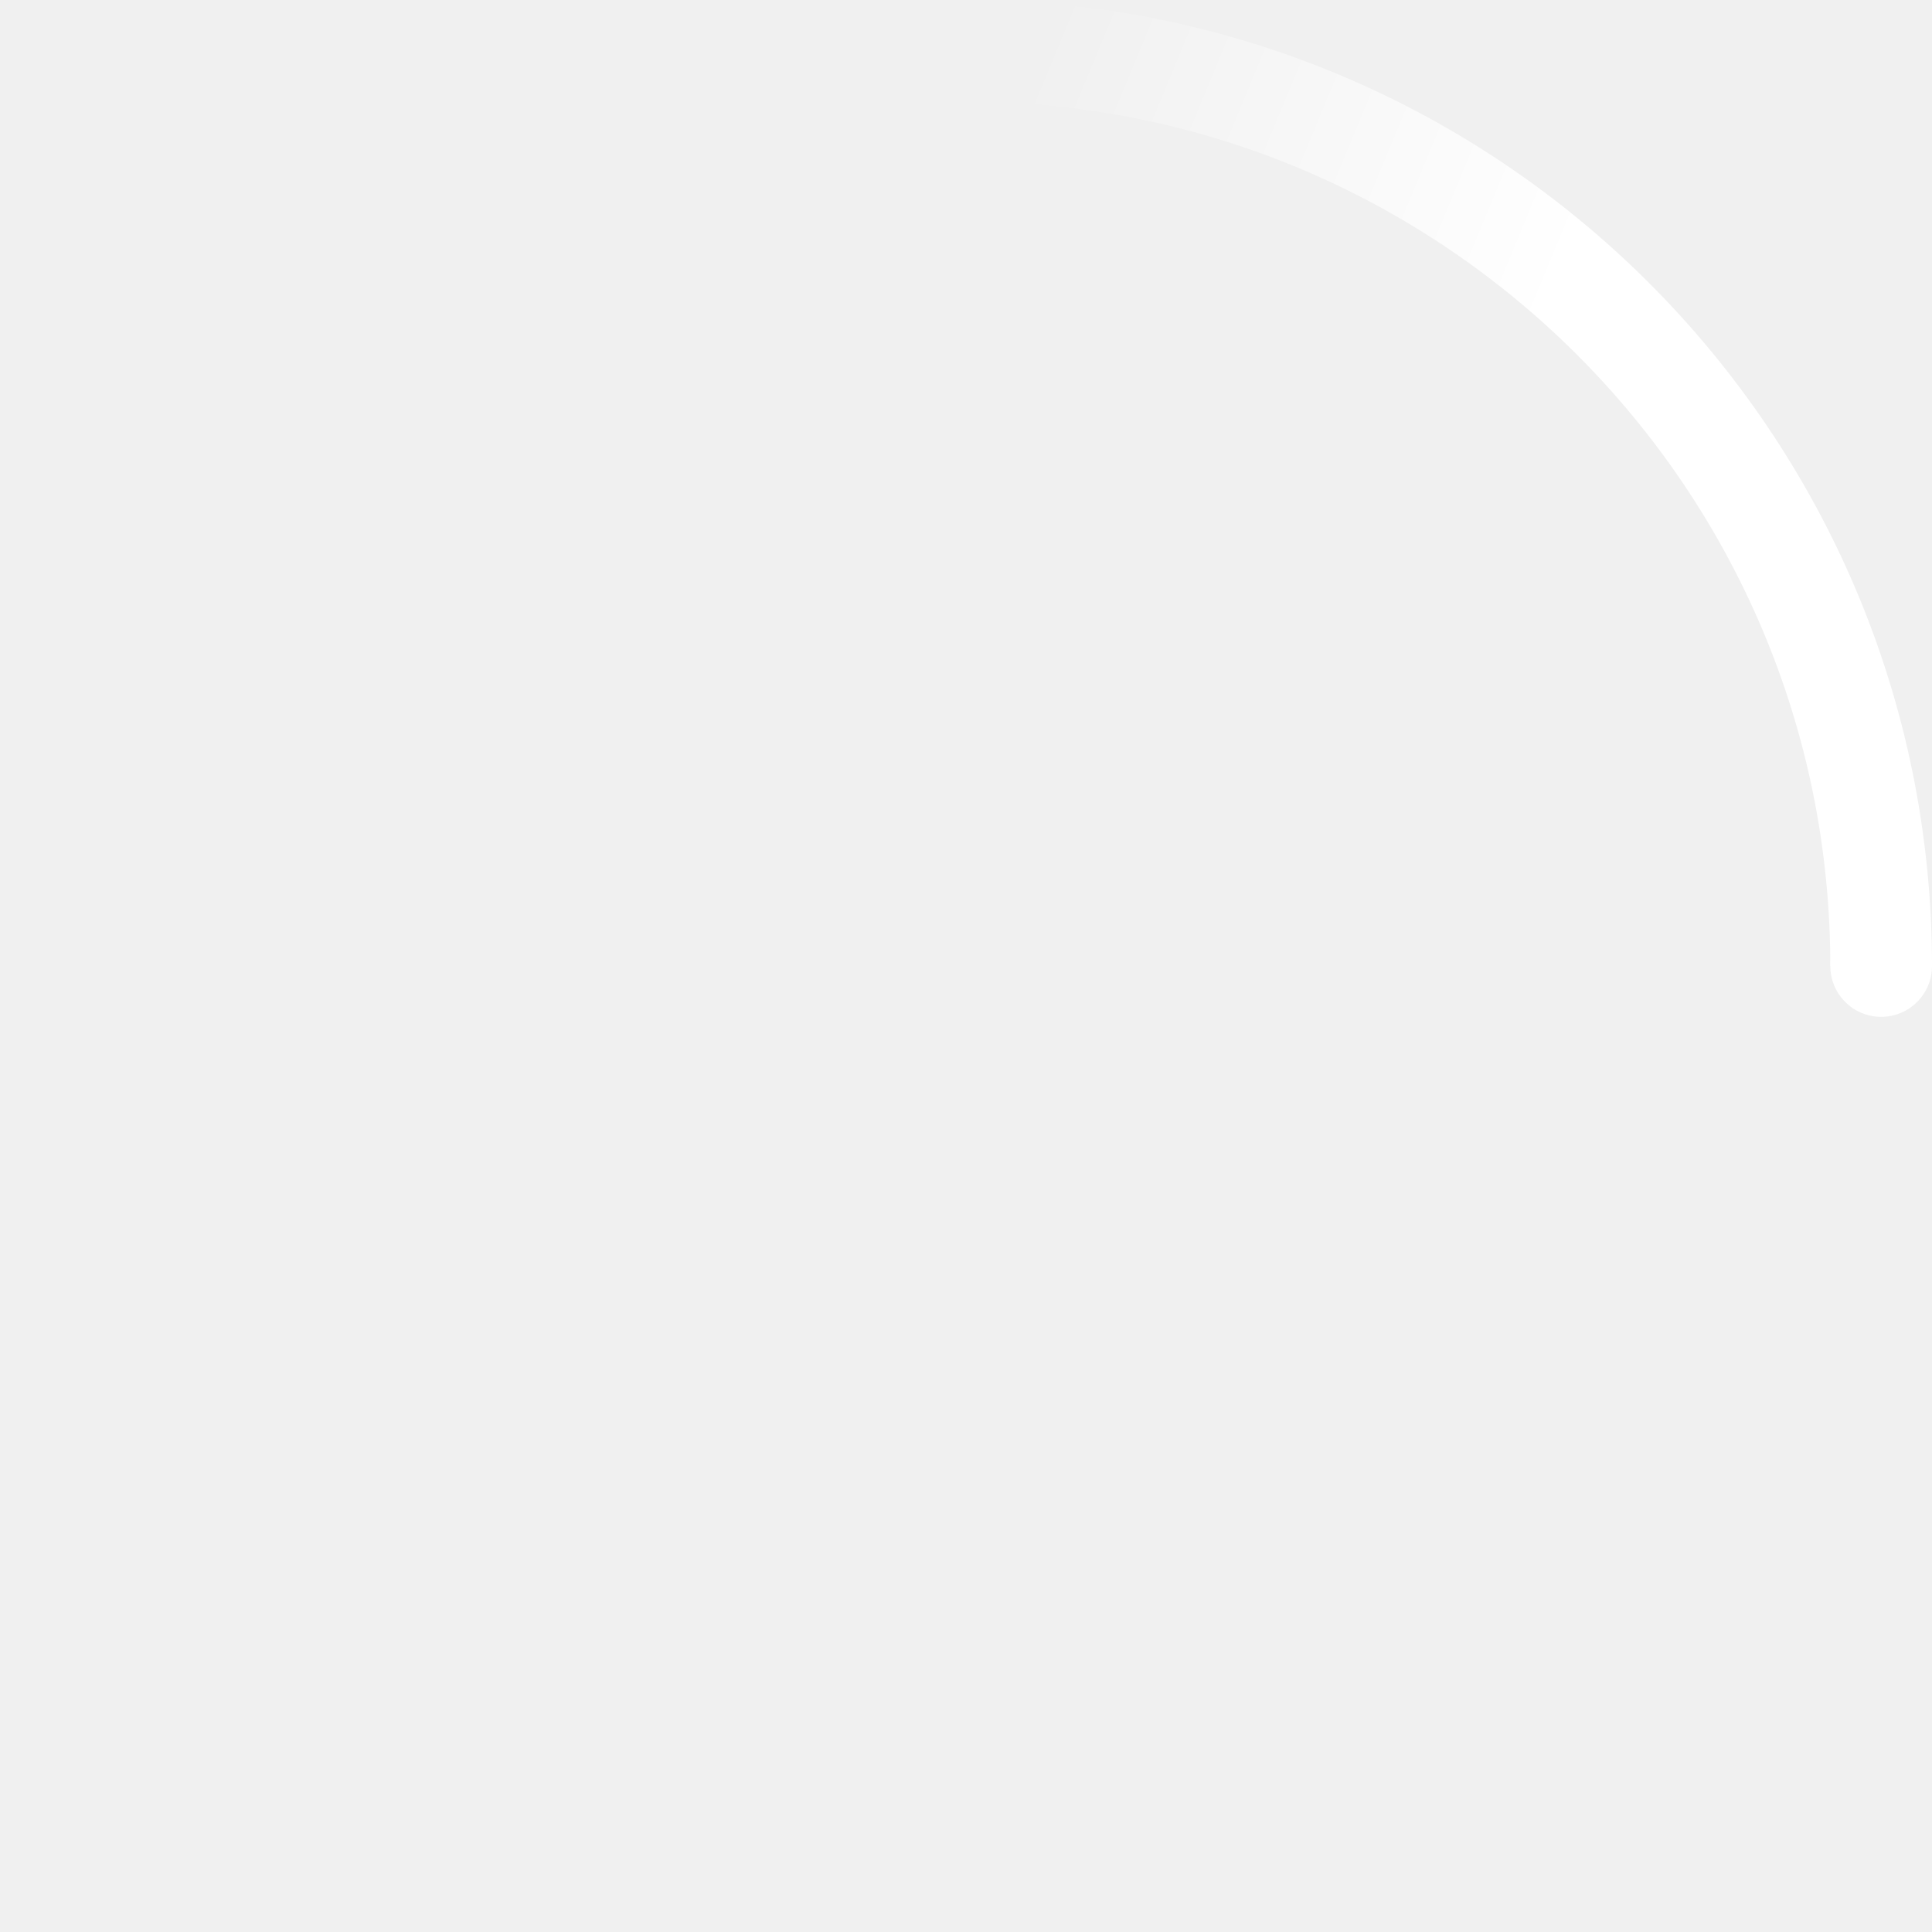
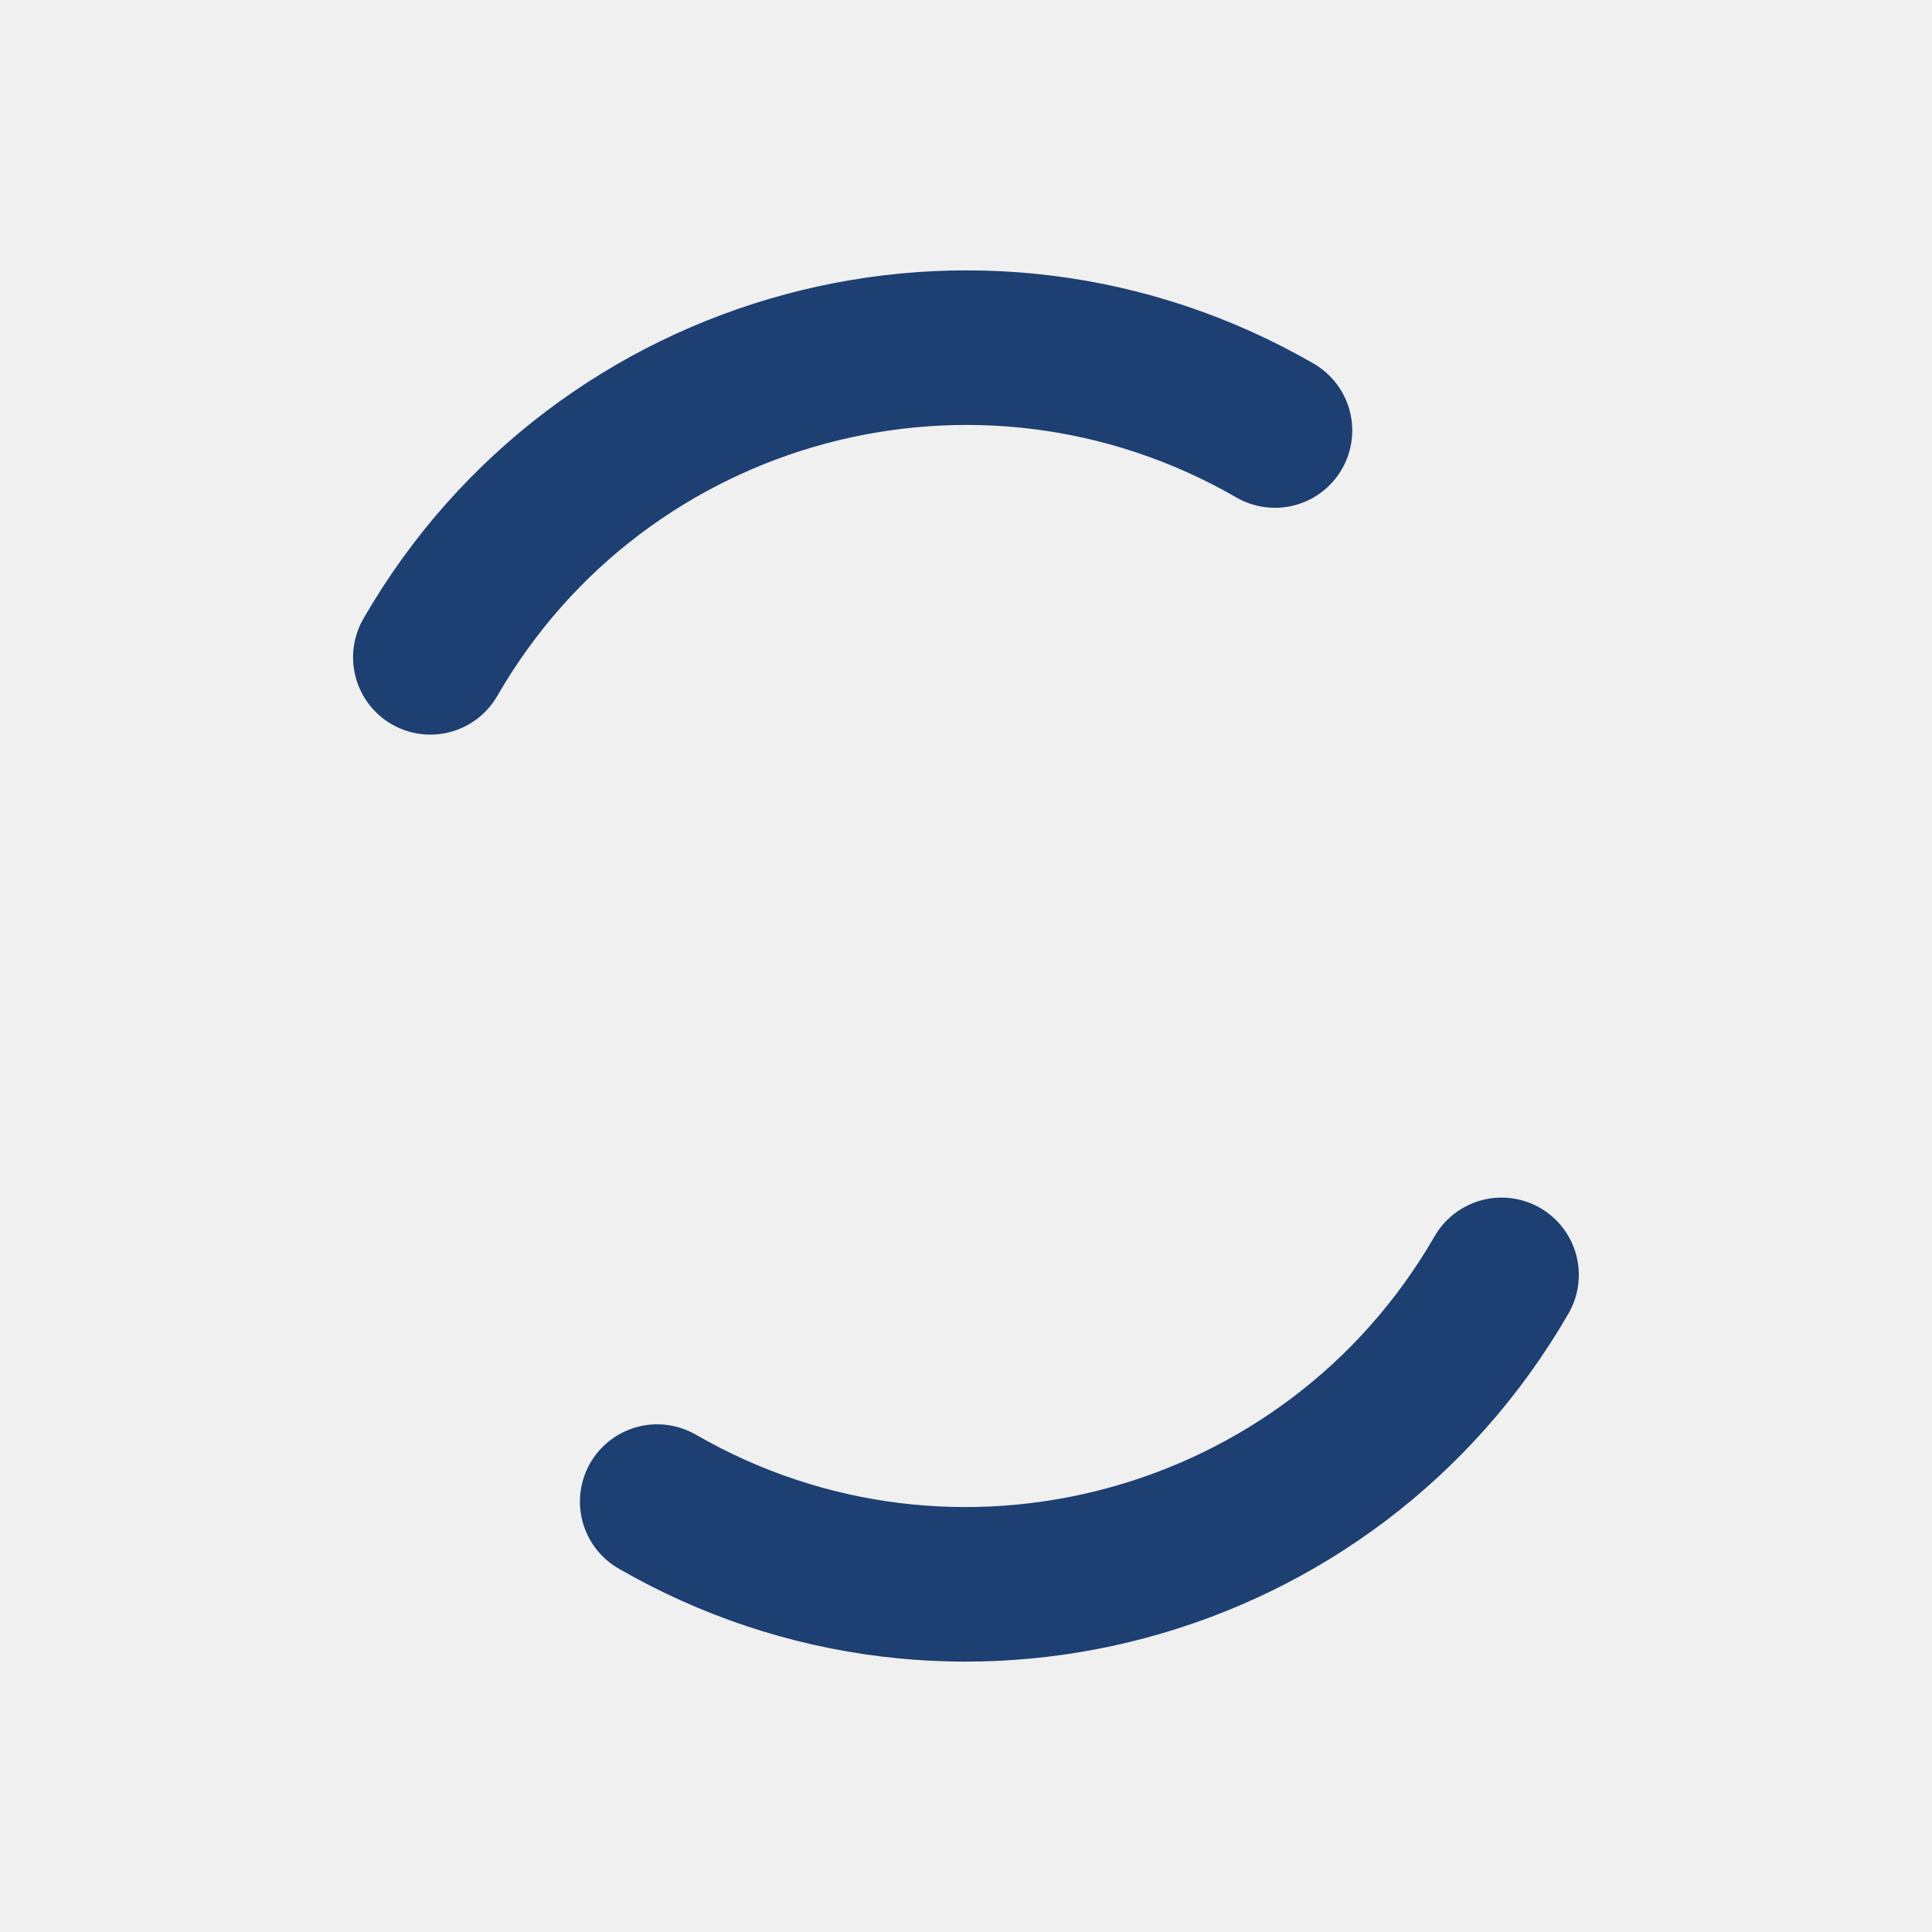
- <svg xmlns="http://www.w3.org/2000/svg" width="38" height="38" viewBox="0 0 38 38">
-   <defs>
-     <linearGradient x1="8.042%" y1="0%" x2="65.682%" y2="23.865%" id="a">
-       <stop stop-color="#fff" stop-opacity="0" offset="0%" />
-       <stop stop-color="#fff" stop-opacity=".631" offset="63.146%" />
-       <stop stop-color="#fff" offset="100%" />
-     </linearGradient>
-   </defs>
-   <g fill="none" fill-rule="evenodd">
-     <g transform="translate(1 1)">
-       <path d="M36 18c0-9.94-8.06-18-18-18" id="Oval-2" stroke="url(#a)" stroke-width="2">
-         <animateTransform attributeName="transform" type="rotate" from="0 18 18" to="360 18 18" dur="0.9s" repeatCount="indefinite" />
-       </path>
-       <circle fill="#fff" cx="36" cy="18" r="1">
-         <animateTransform attributeName="transform" type="rotate" from="0 18 18" to="360 18 18" dur="0.9s" repeatCount="indefinite" />
-       </circle>
-     </g>
-   </g>
+ <svg xmlns="http://www.w3.org/2000/svg" style="margin: auto; background: rgb(241, 242, 243); display: block; shape-rendering: auto;" width="200px" height="200px" viewBox="0 0 100 100" preserveAspectRatio="xMidYMid">
+   <circle cx="50" cy="50" r="32" stroke-width="8" stroke="#1d3f72" stroke-dasharray="50.265 50.265" fill="none" stroke-linecap="round" transform="rotate(209.997 50 50)">
+     <animateTransform attributeName="transform" type="rotate" repeatCount="indefinite" dur="1s" keyTimes="0;1" values="0 50 50;360 50 50" />
+   </circle>
</svg>
